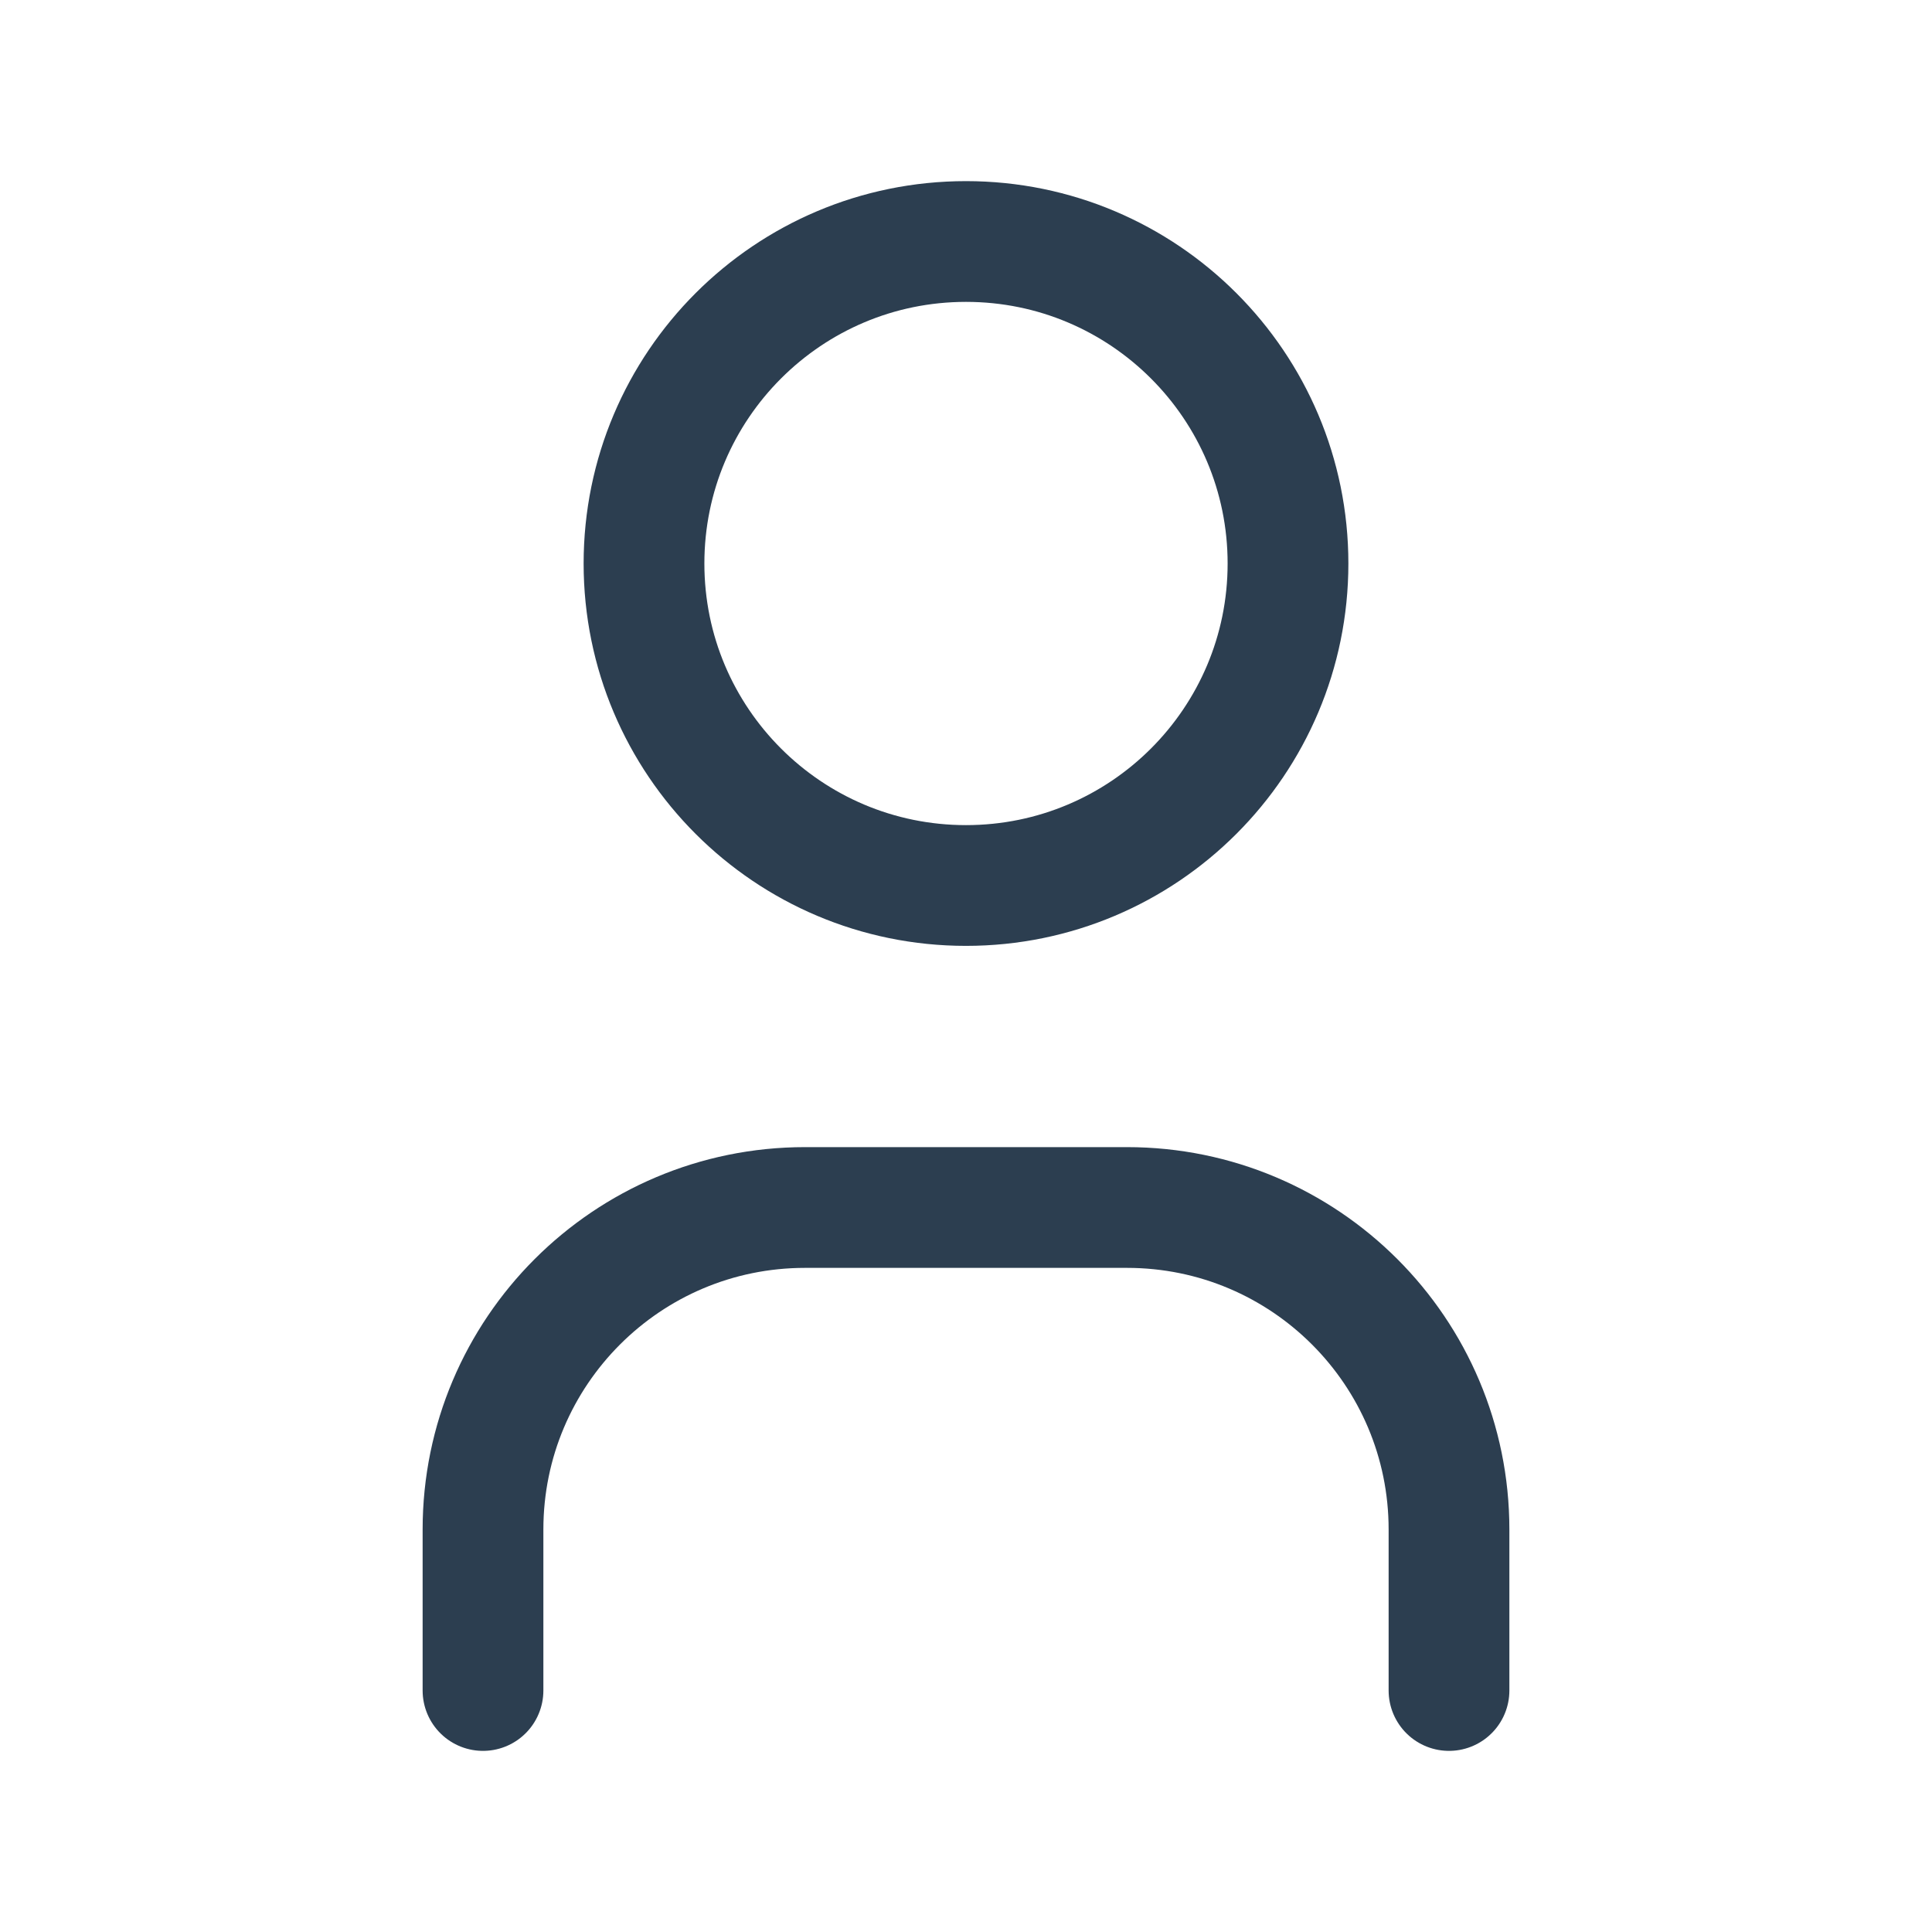
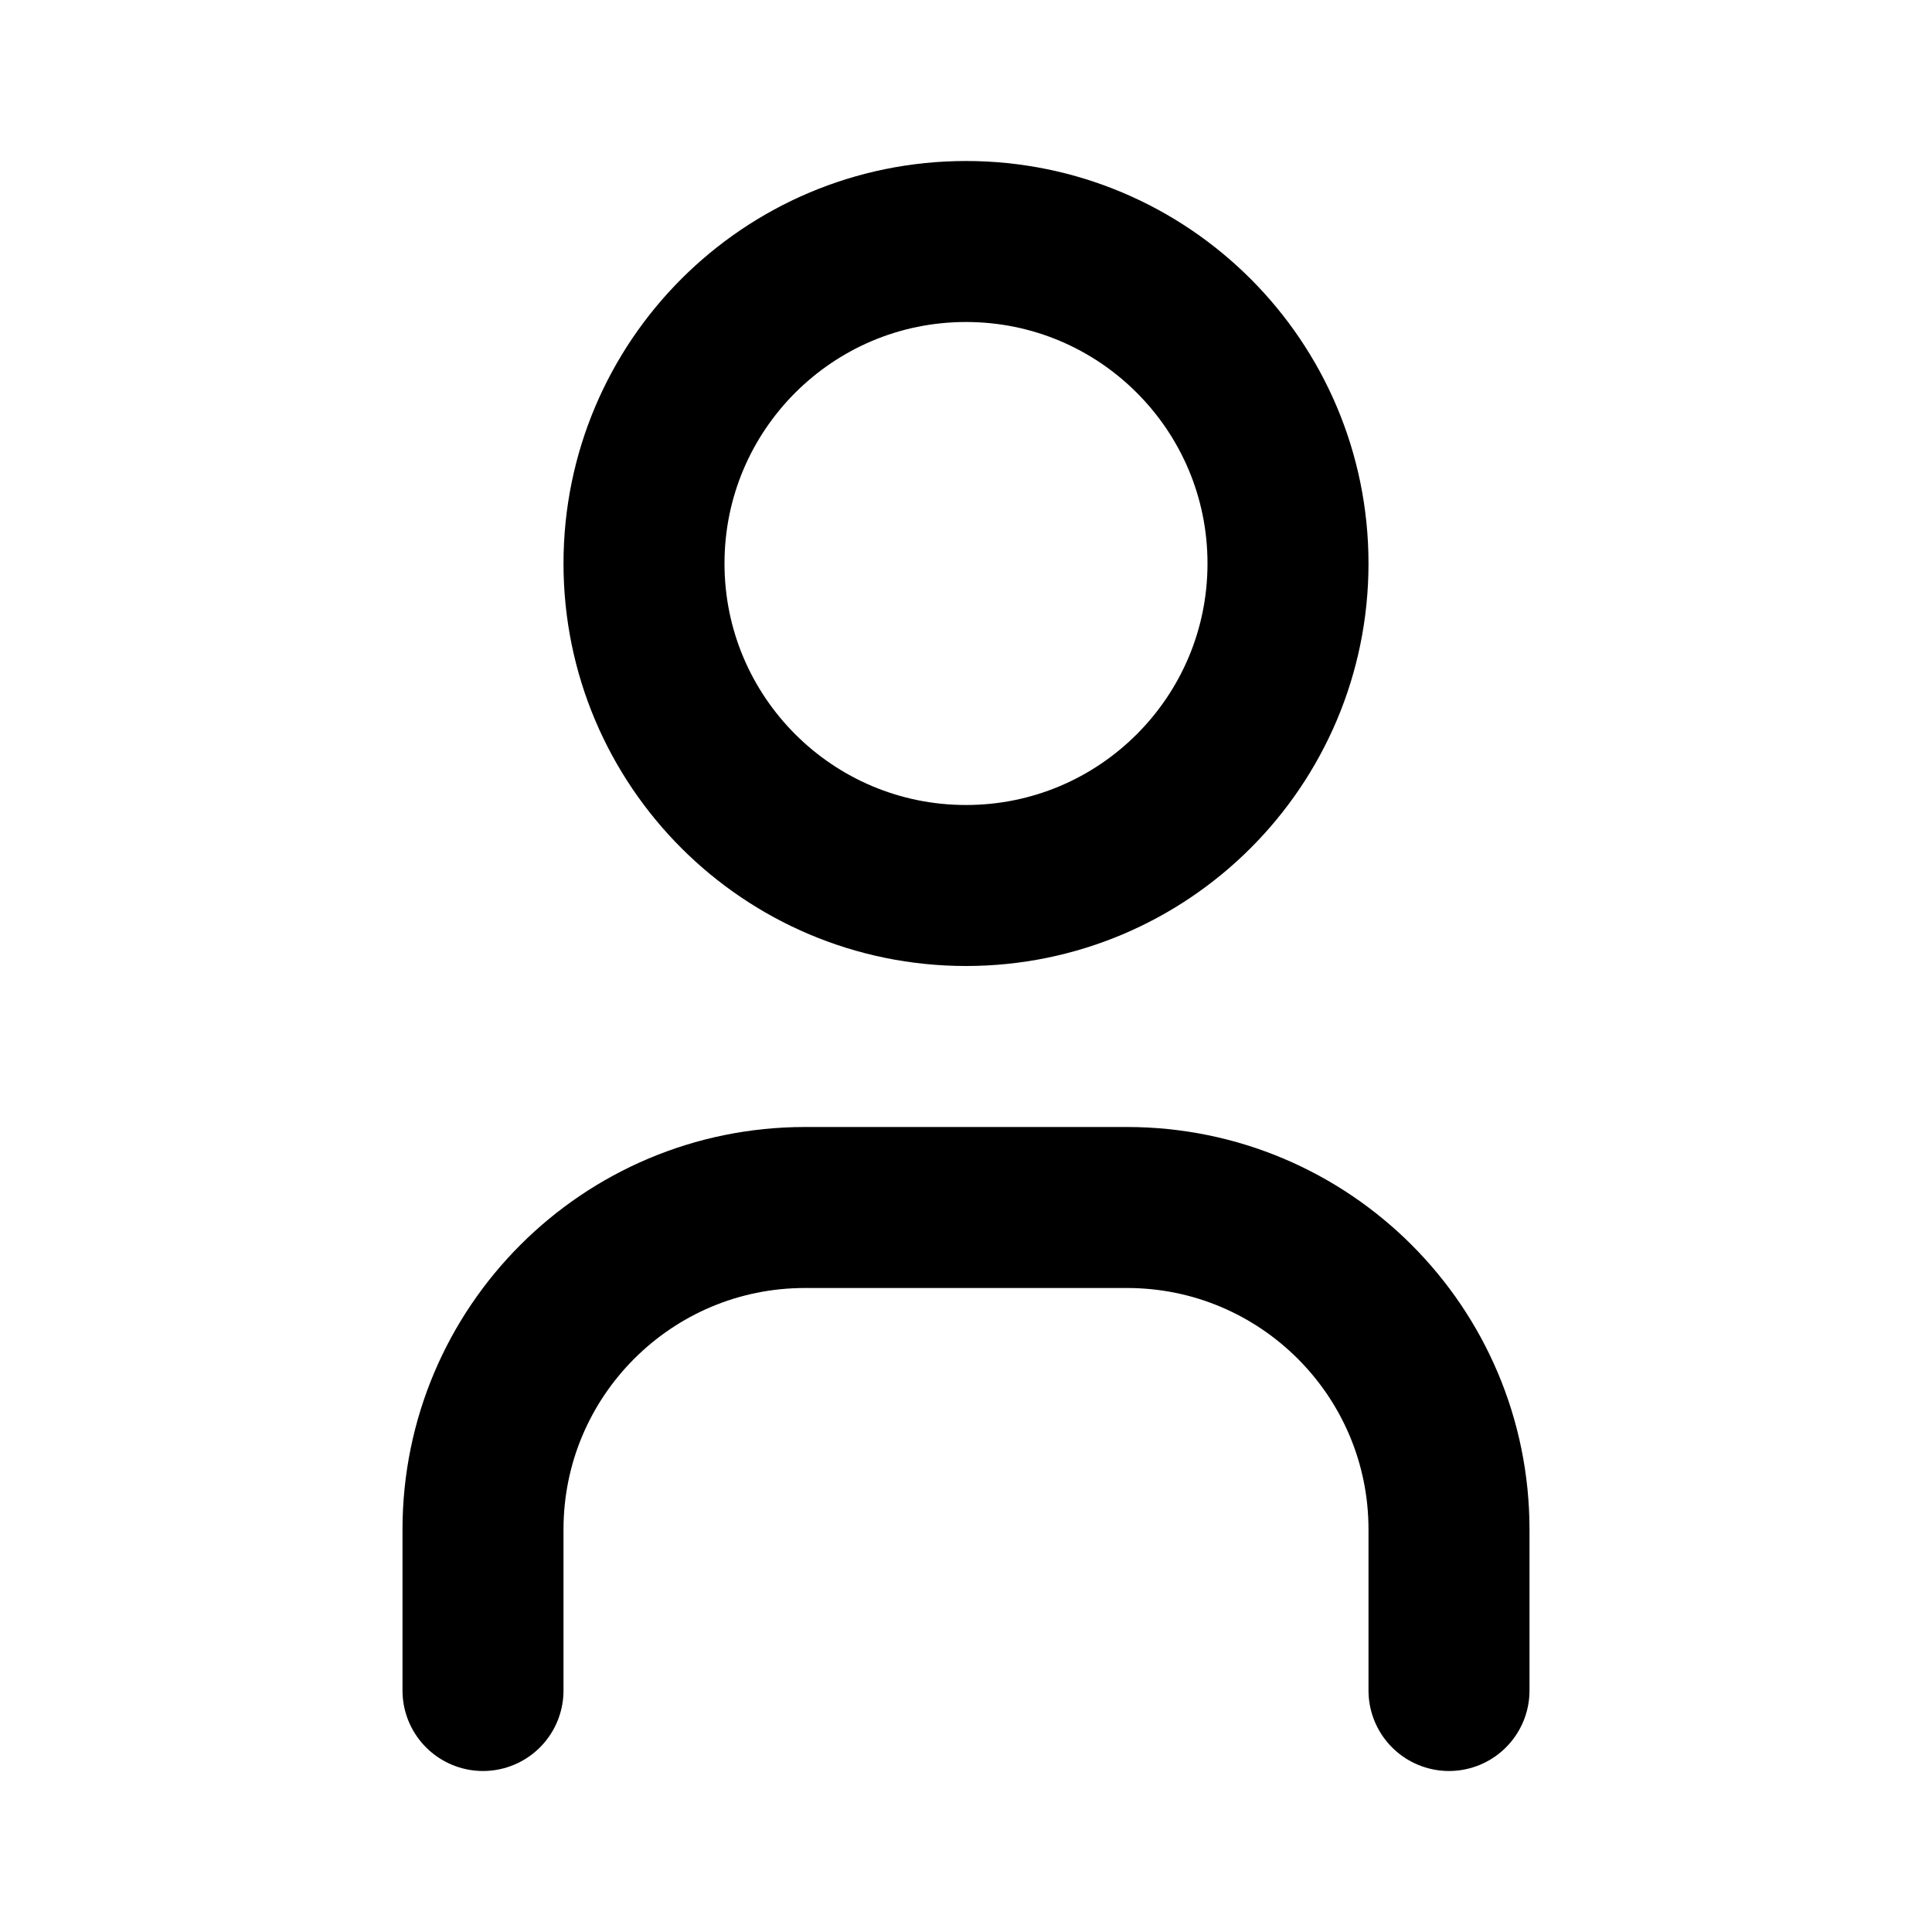
- <svg xmlns="http://www.w3.org/2000/svg" class="icon icon-tabler icon-tabler-user" width="44" height="44" viewBox="0 0 24 24" stroke-width="1.5" stroke="#2c3e50" fill="none" stroke-linecap="round" stroke-linejoin="round">
+ <svg xmlns="http://www.w3.org/2000/svg" class="icon icon-tabler icon-tabler-user" width="24" height="24" viewBox="0 0 24 24" stroke-width="2" stroke="currentcolor" fill="none" stroke-linecap="round" stroke-linejoin="round">
  <path stroke="none" d="M0 0h24v24H0z" fill="none" />
  <circle cx="12" cy="7" r="4" />
-   <path d="M6 21v-2a4 4 0 0 1 4 -4h4a4 4 0 0 1 4 4v2" />
+   <path d="M6 21v-2a4 4 0 014-4h4a4 4 0 014 4v2" />
</svg>
